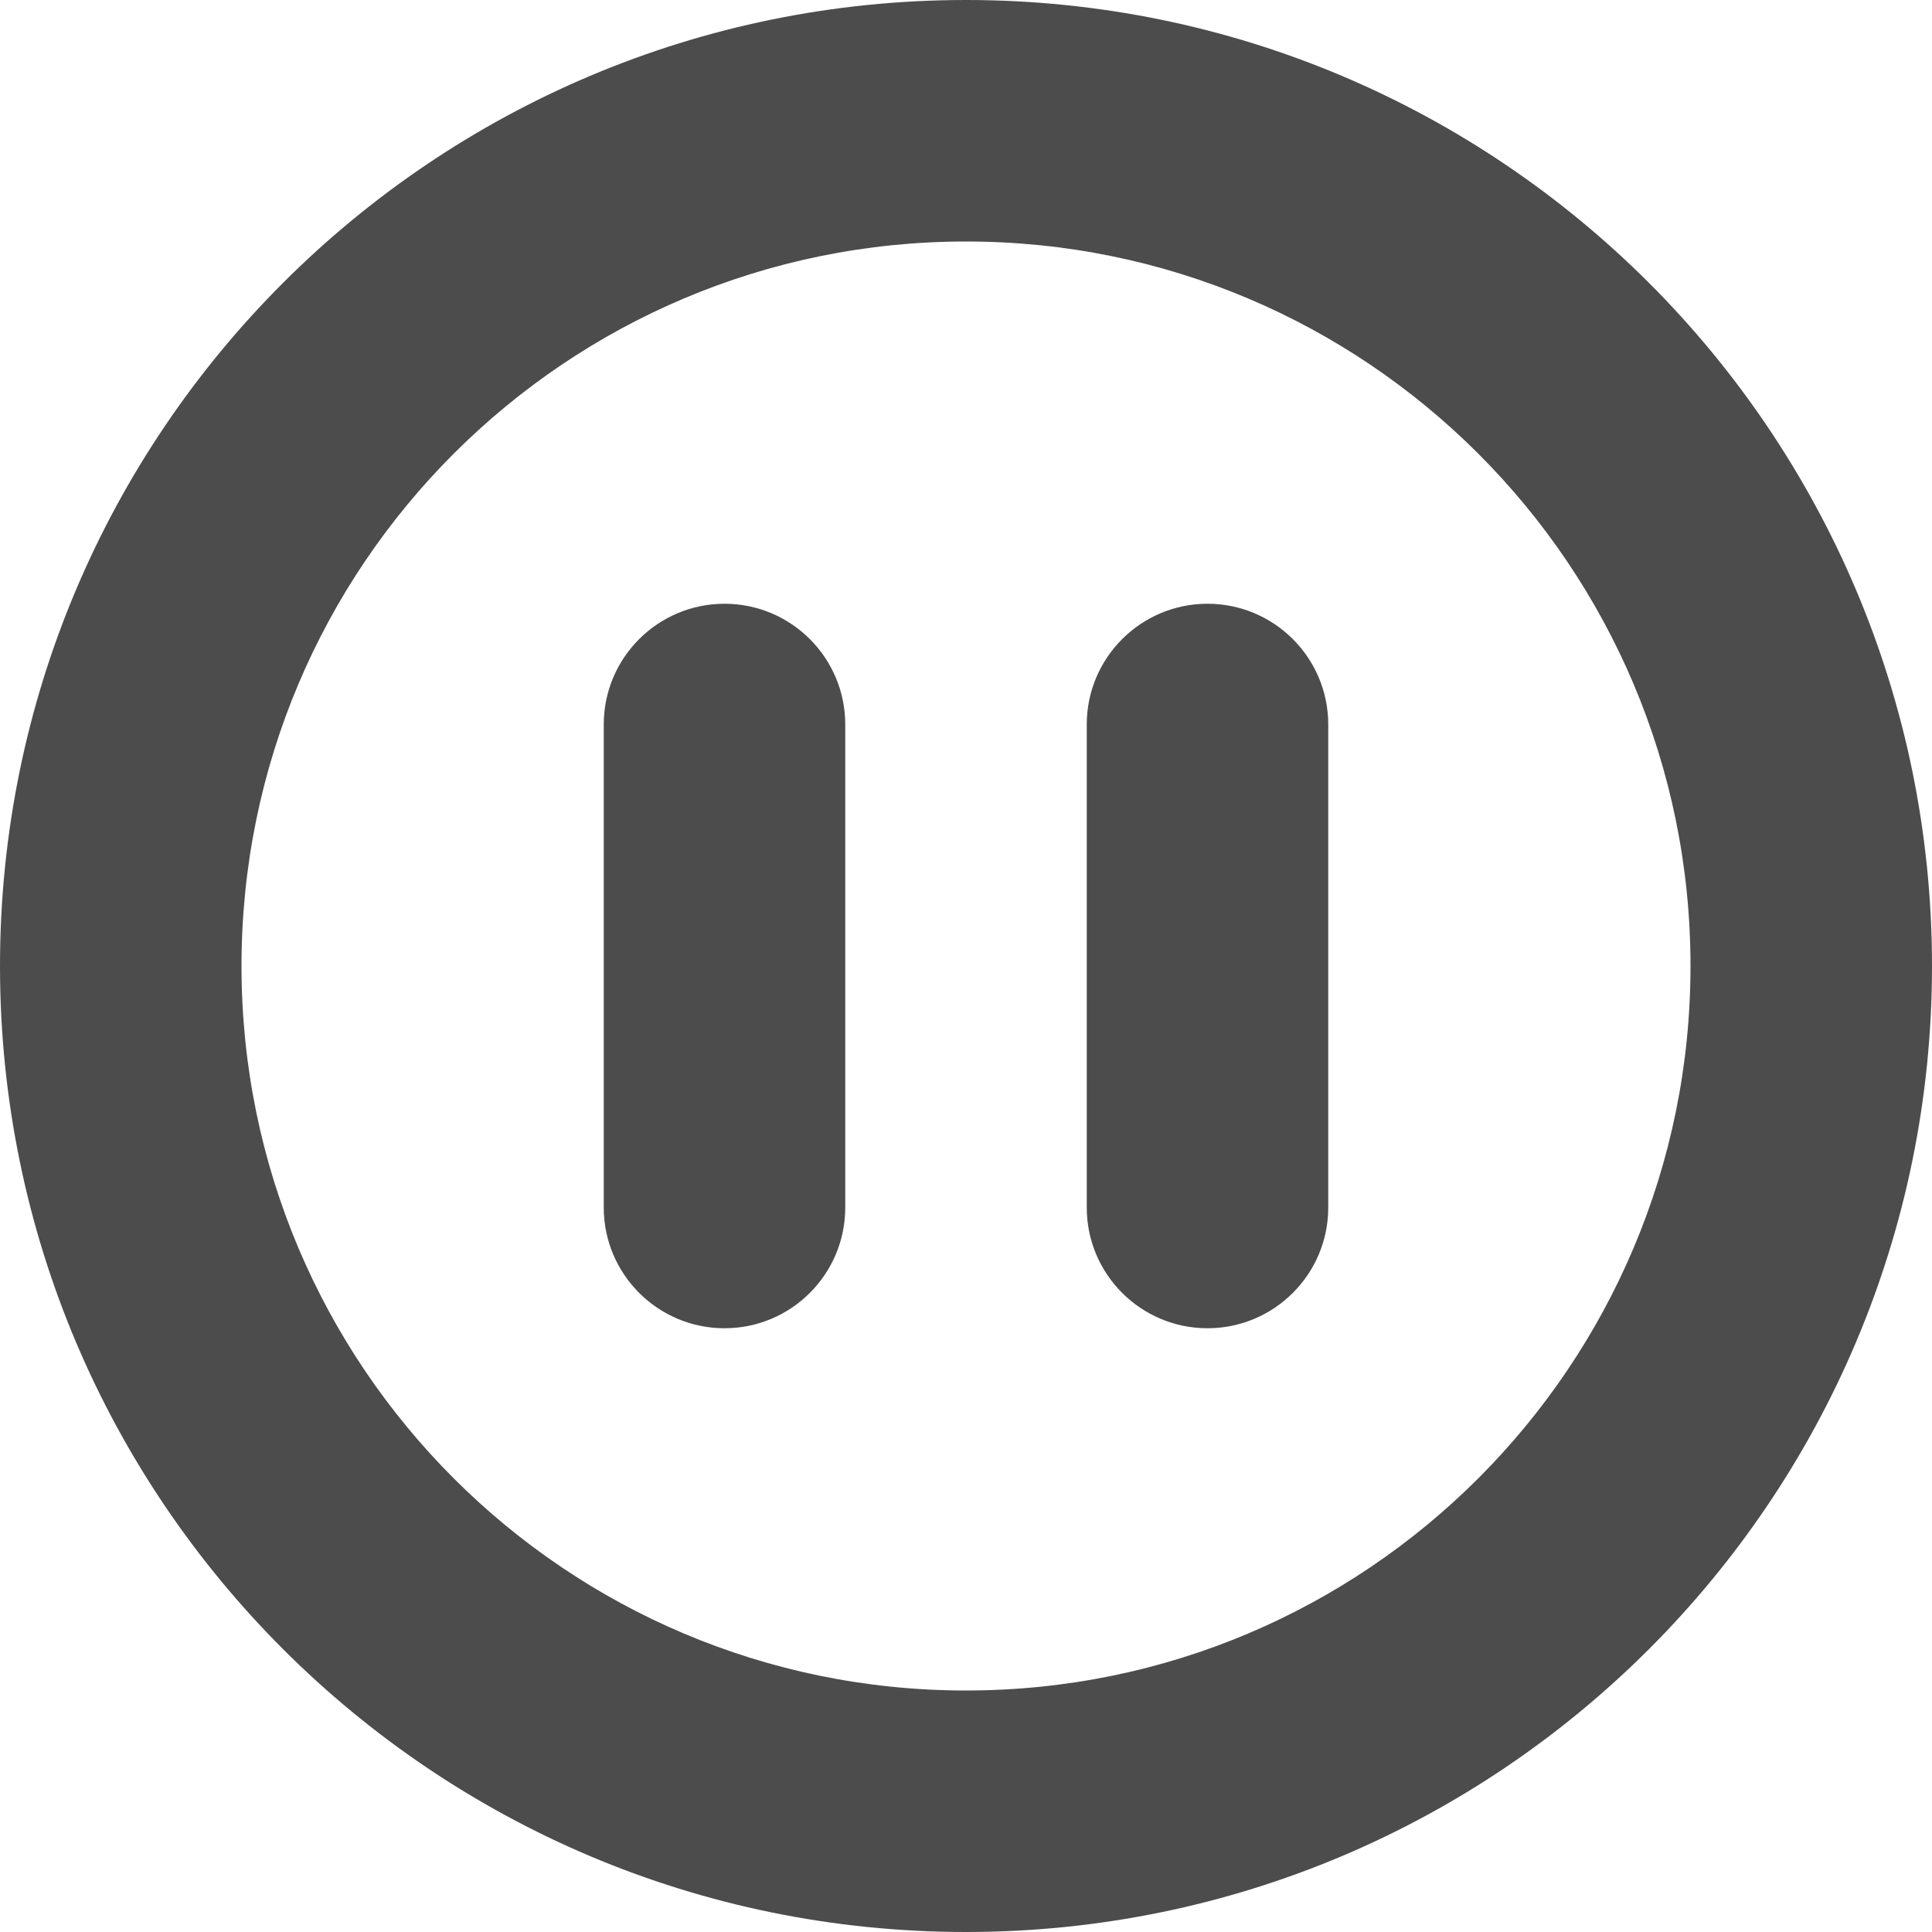
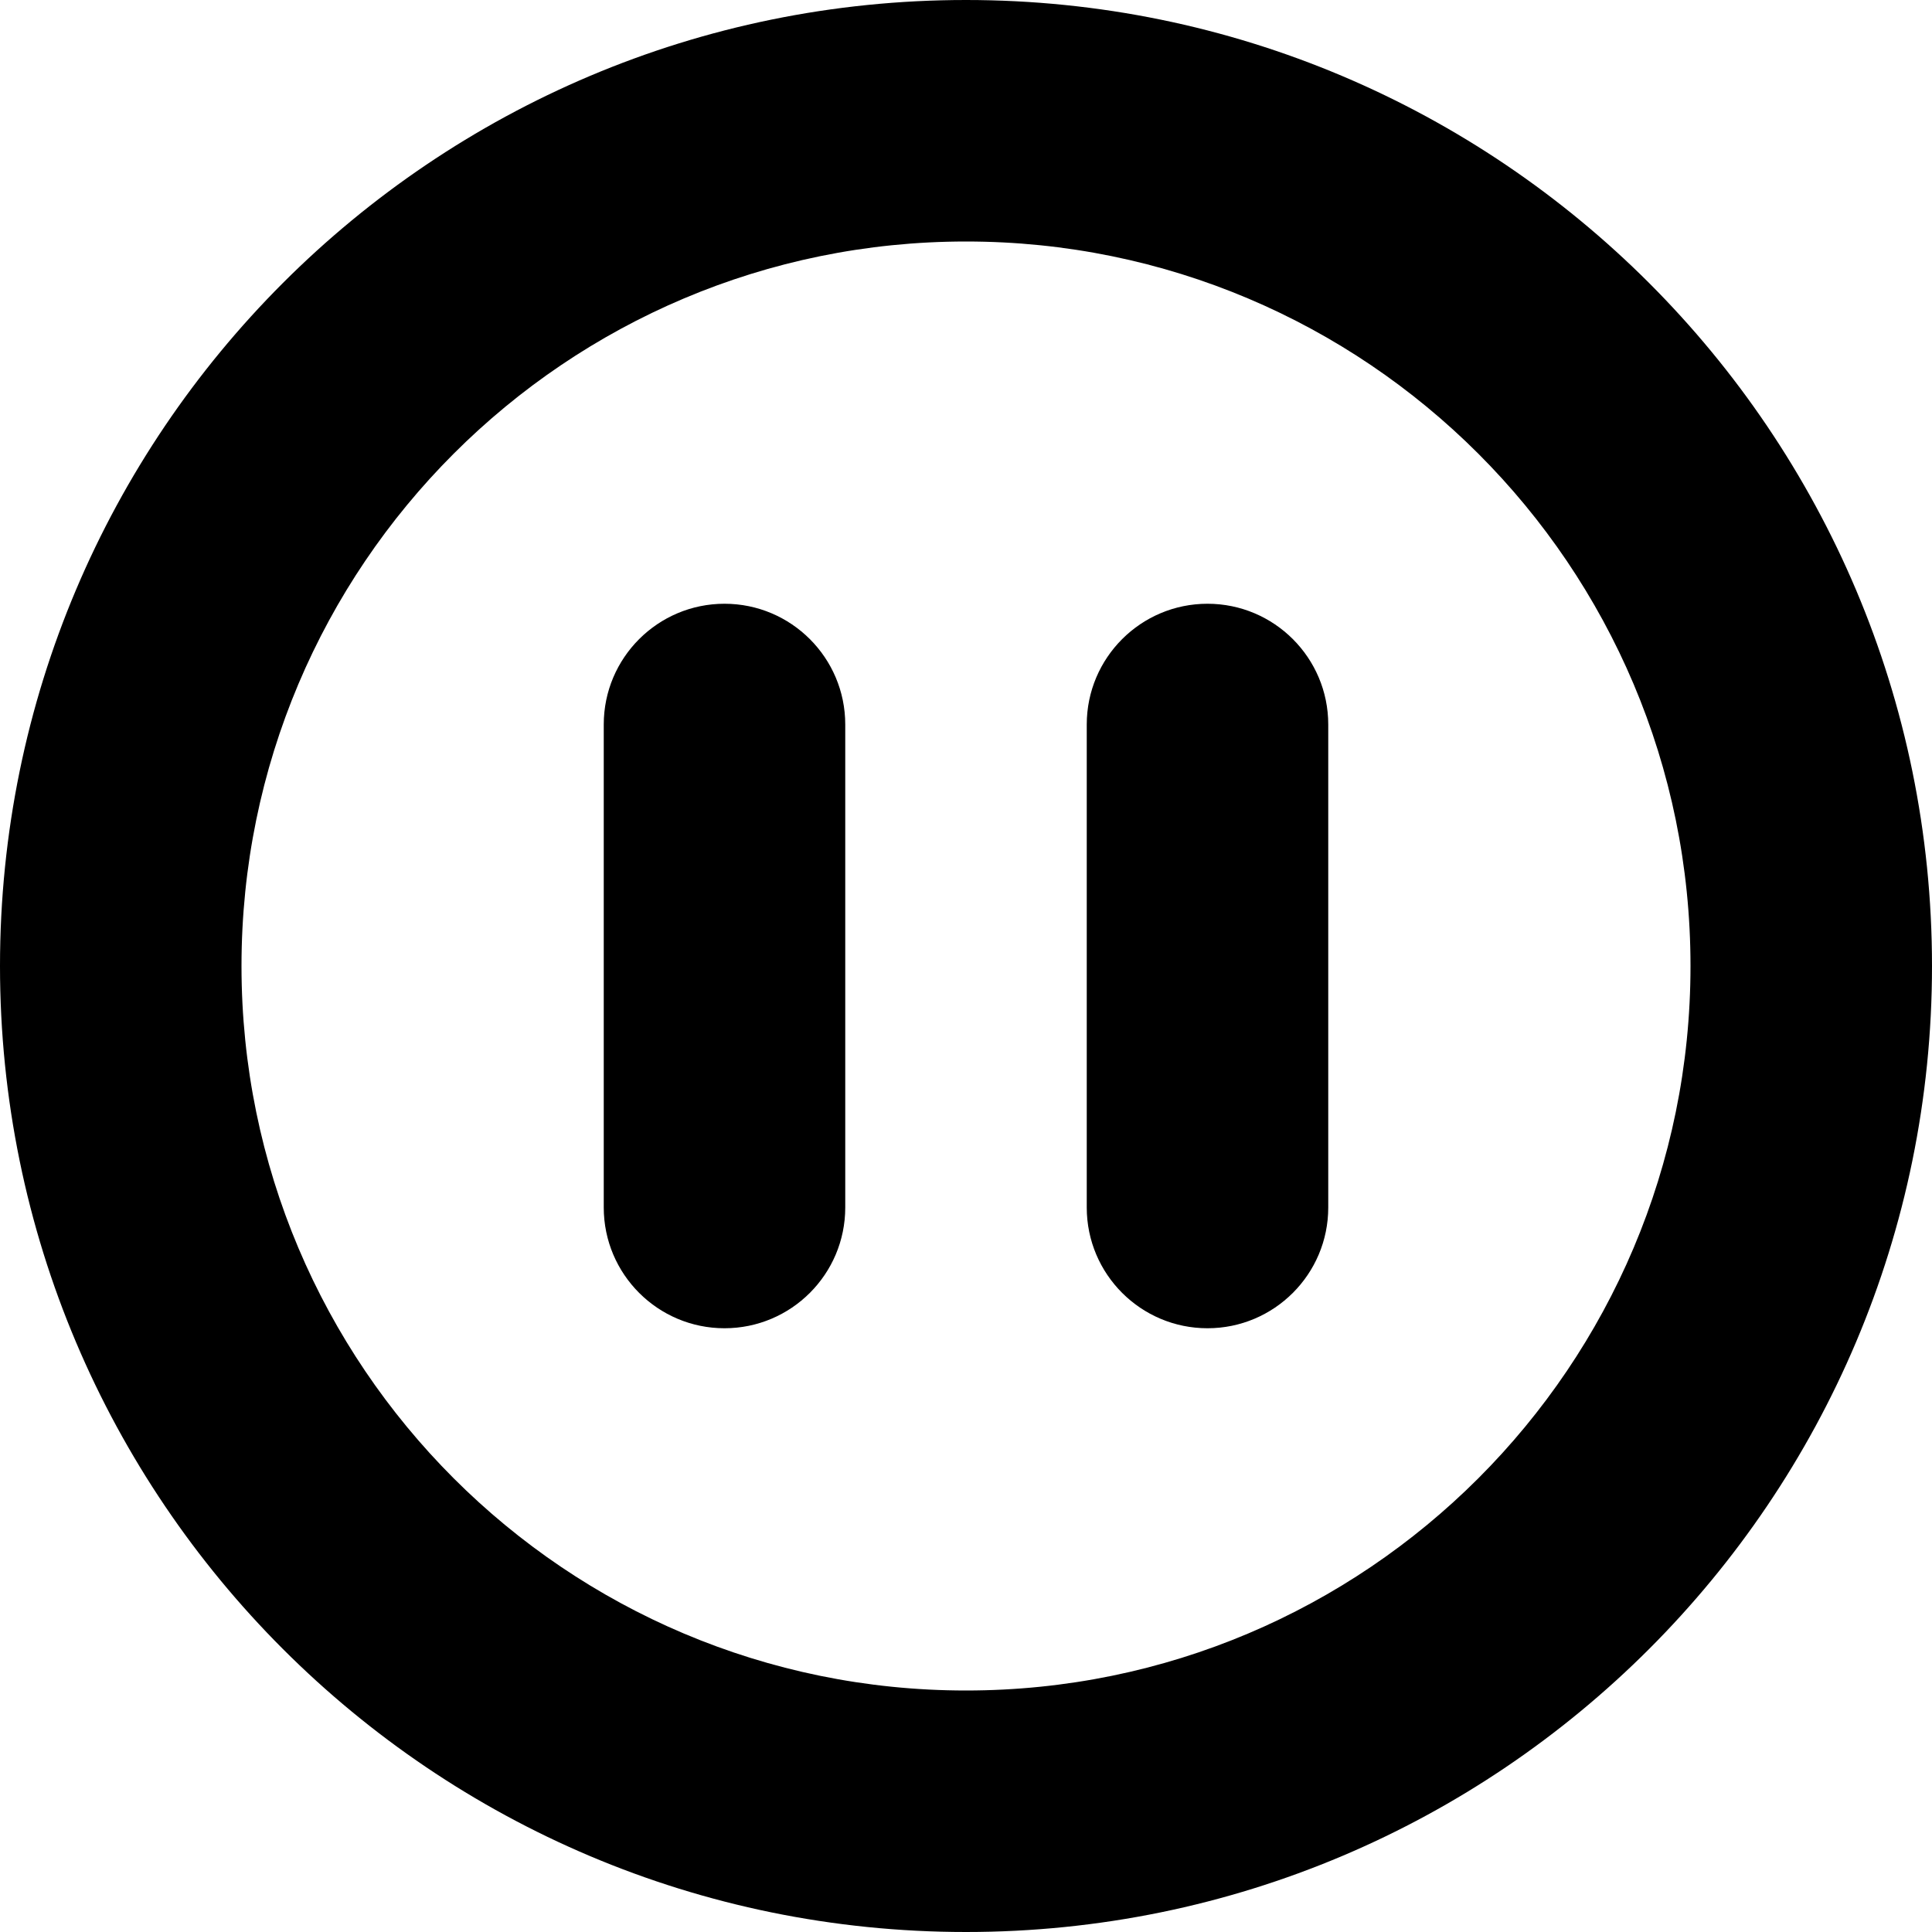
<svg xmlns="http://www.w3.org/2000/svg" width="16" height="16" viewBox="0 0 16 16" fill="none">
-   <path fill-rule="evenodd" clip-rule="evenodd" d="M8 14C11.314 14 14 11.314 14 8C14 4.686 11.314 2 8 2C4.686 2 2 4.686 2 8C2 11.314 4.686 14 8 14ZM8 16C12.418 16 16 12.418 16 8C16 3.582 12.418 0 8 0C3.582 0 0 3.582 0 8C0 12.418 3.582 16 8 16ZM5 6C5 5.448 5.448 5 6 5C6.552 5 7 5.448 7 6V10C7 10.552 6.552 11 6 11C5.448 11 5 10.552 5 10V6ZM10 5C9.448 5 9 5.448 9 6V10C9 10.552 9.448 11 10 11C10.552 11 11 10.552 11 10V6C11 5.448 10.552 5 10 5Z" fill="#4C4C4C" />
+   <path fill-rule="evenodd" clip-rule="evenodd" d="M8 14C11.314 14 14 11.314 14 8C14 4.686 11.314 2 8 2C4.686 2 2 4.686 2 8C2 11.314 4.686 14 8 14ZM8 16C12.418 16 16 12.418 16 8C16 3.582 12.418 0 8 0C3.582 0 0 3.582 0 8C0 12.418 3.582 16 8 16ZM5 6C5 5.448 5.448 5 6 5C6.552 5 7 5.448 7 6V10C7 10.552 6.552 11 6 11C5.448 11 5 10.552 5 10V6ZM10 5C9.448 5 9 5.448 9 6V10C9 10.552 9.448 11 10 11C10.552 11 11 10.552 11 10V6C11 5.448 10.552 5 10 5Z" fill="currentColor" />
</svg>
